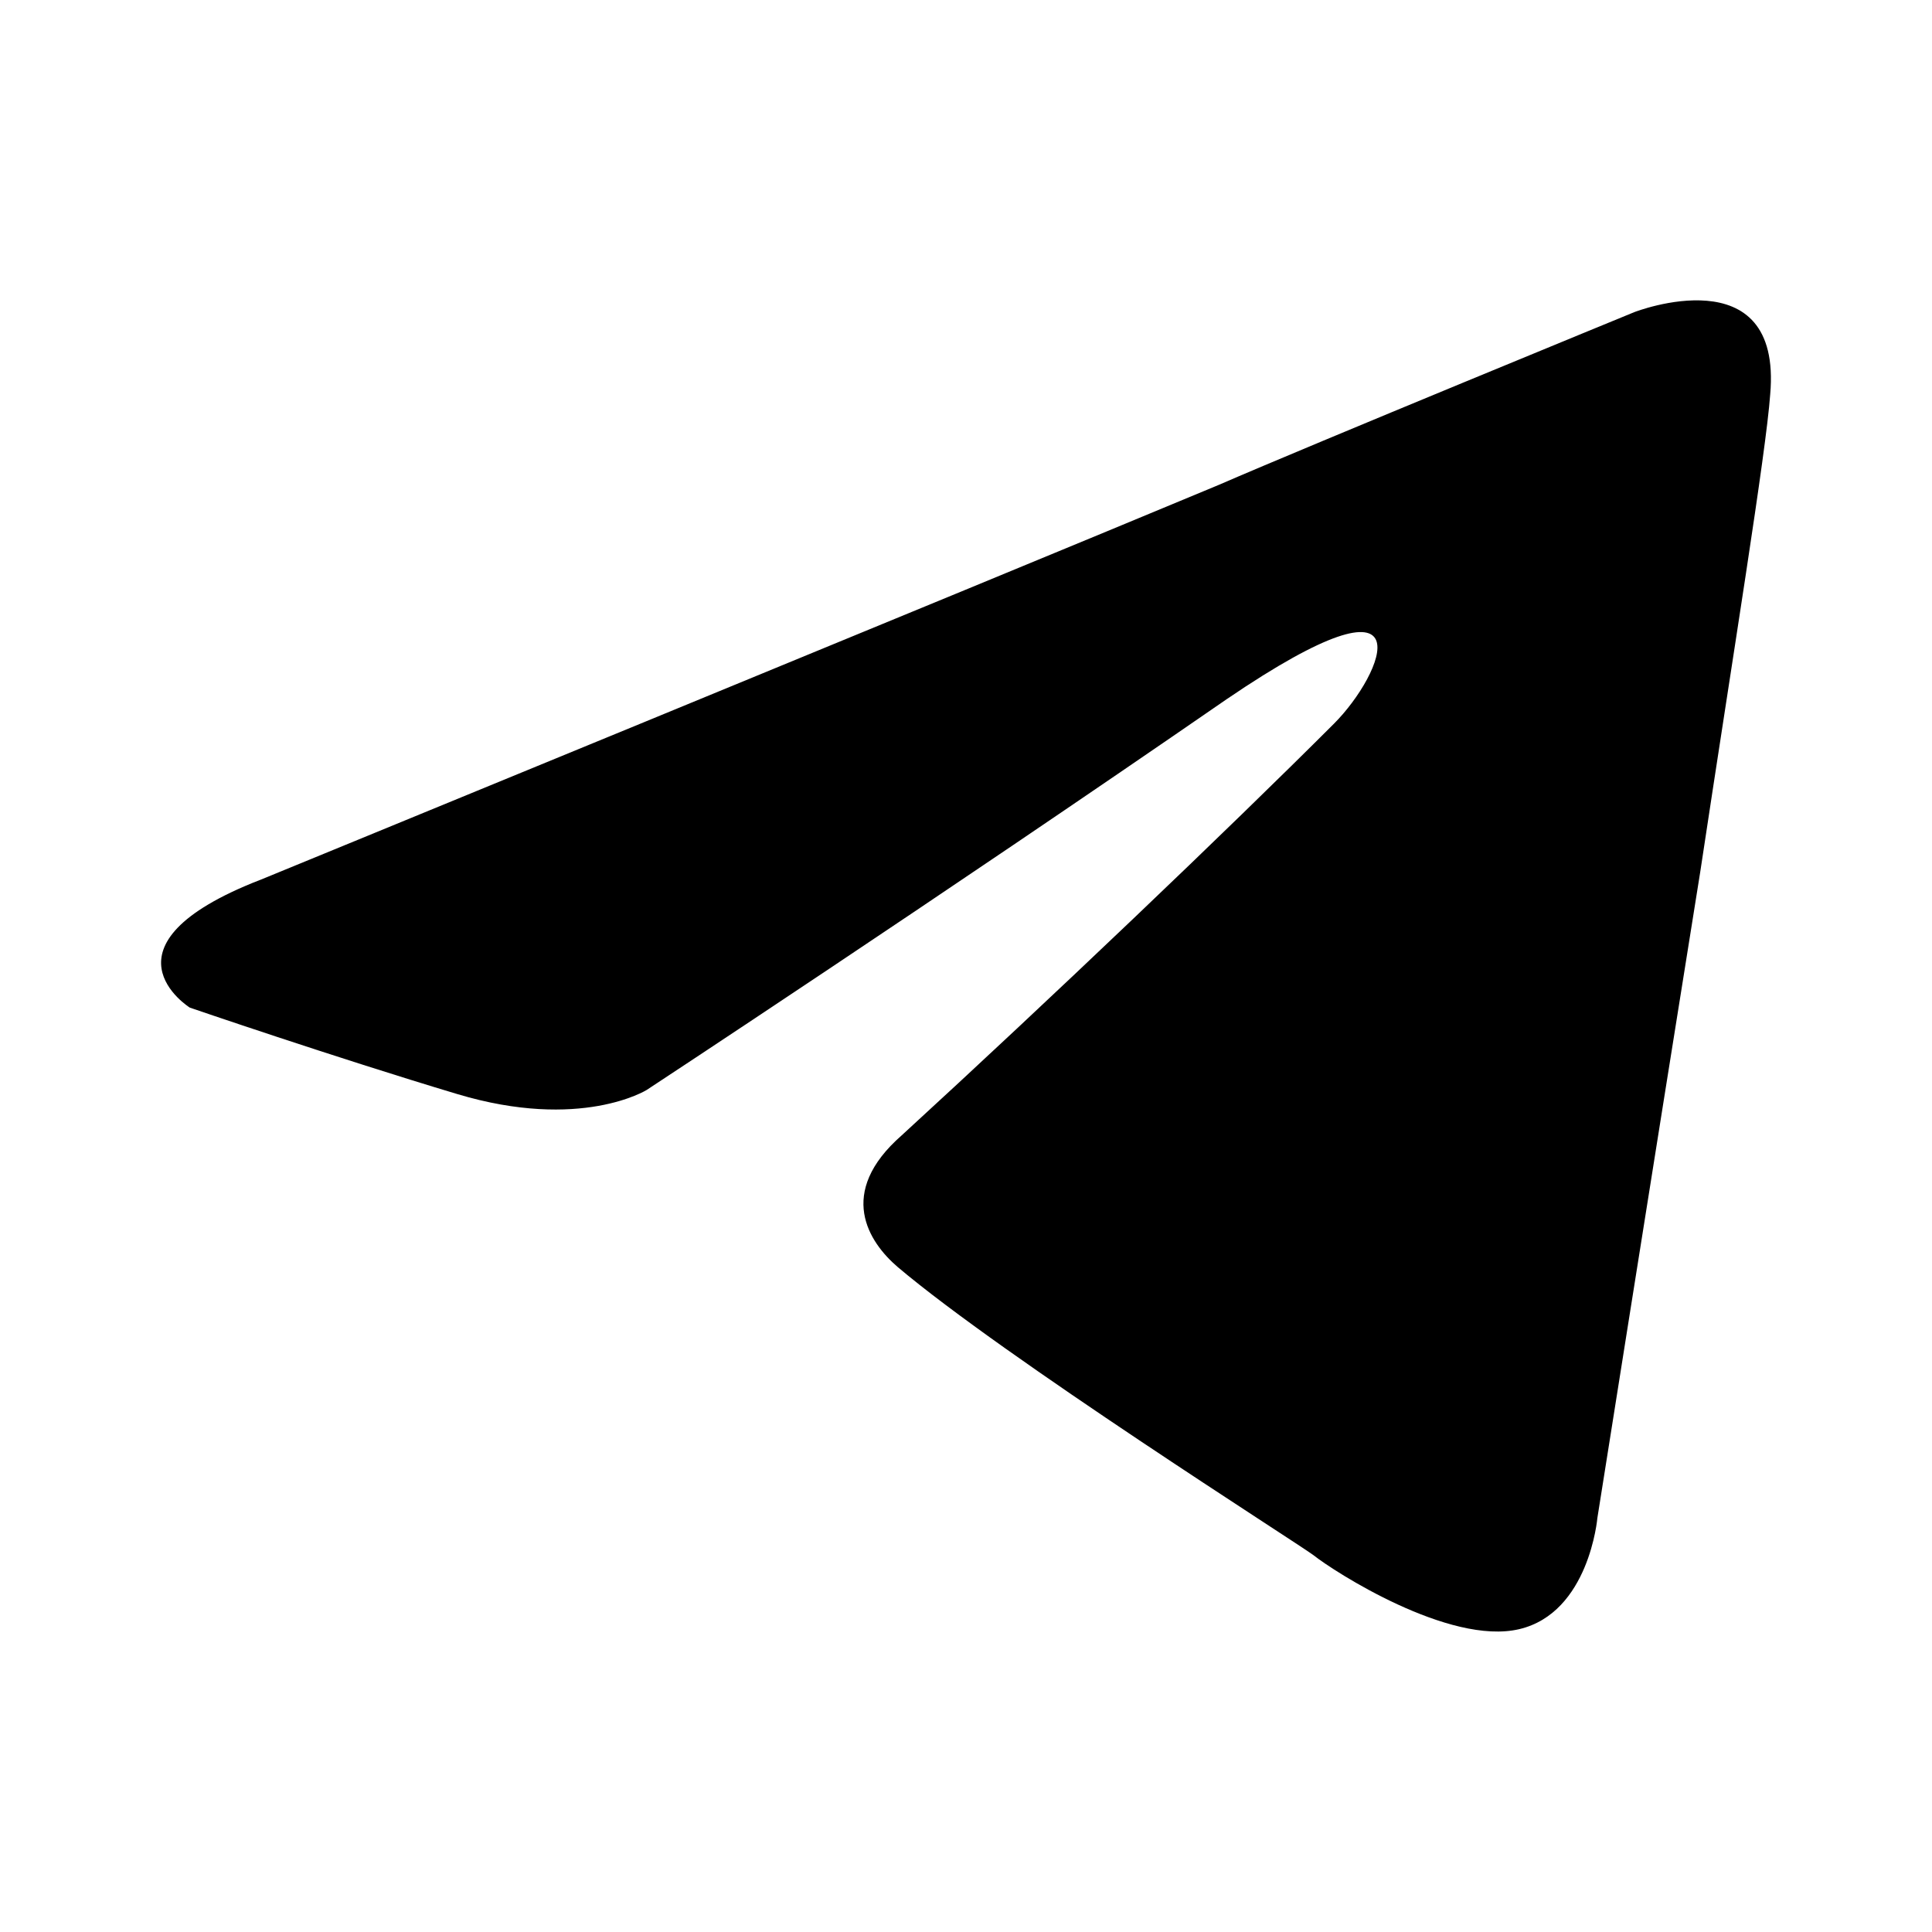
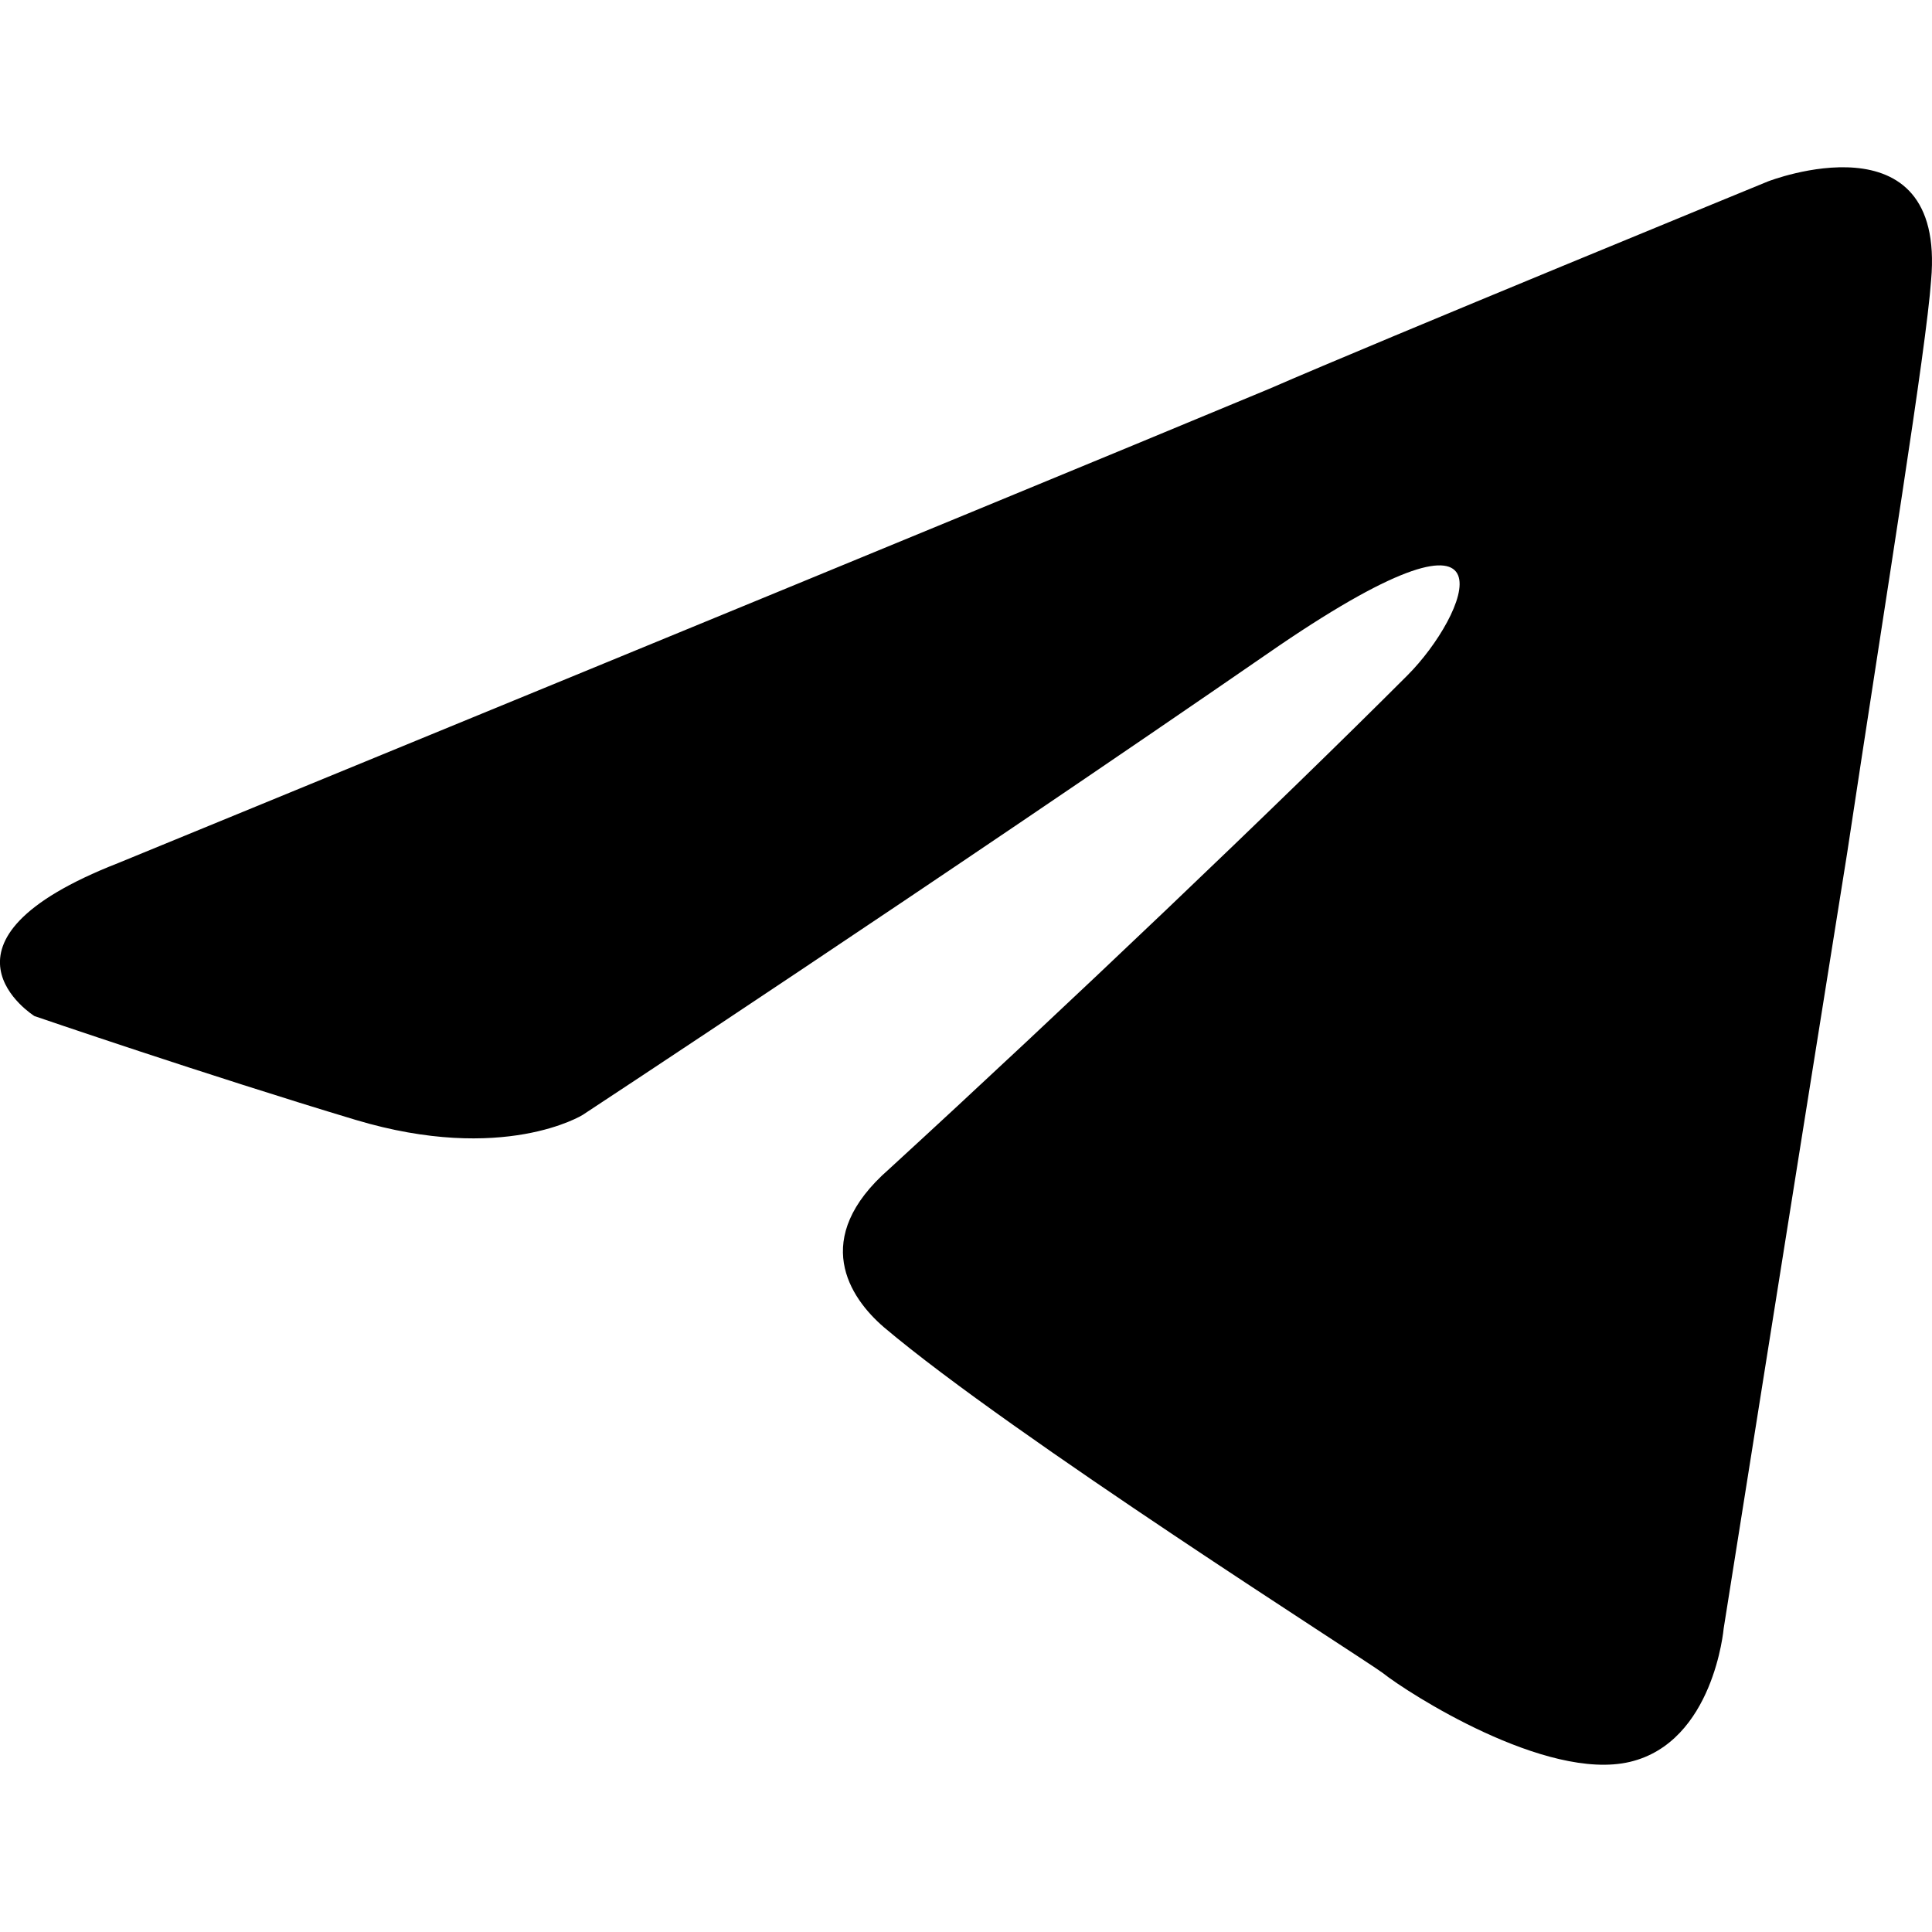
<svg xmlns="http://www.w3.org/2000/svg" width="24" height="24" viewBox="0 0 24 24" fill="none" version="1.1" id="svg4">
  <defs id="defs8" />
-   <path d="m 3.226,10.933 c 0,0 8.846,-3.63 11.913,-4.909 1.176,-0.511 5.164,-2.147 5.164,-2.147 0,0 1.841,-0.716 1.687,1.023 -0.051,0.716 -0.46,3.221 -0.869,5.931 -0.614,3.835 -1.278,8.027 -1.278,8.027 0,0 -0.102,1.176 -0.971,1.38 -0.869,0.205 -2.301,-0.716 -2.557,-0.92 -0.204,-0.153 -3.835,-2.454 -5.164,-3.579 -0.358,-0.307 -0.767,-0.92 0.051,-1.636 1.841,-1.687 4.039,-3.784 5.369,-5.113 0.614,-0.614 1.227,-2.045 -1.329,-0.307 -3.63,2.505 -7.209,4.857 -7.209,4.857 0,0 -0.818,0.511 -2.352,0.051 -1.534,-0.46 -3.323,-1.074 -3.323,-1.074 0,0 -1.227,-0.767 0.869,-1.585 z" fill="#000000" id="path2" style="stroke-width:0.952" />
+   <path d="m 1.471,10.72 c 0,0 10.615,-4.356 14.296,-5.89 1.411,-0.614 6.197,-2.577 6.197,-2.577 0,0 2.209,-0.859 2.025,1.227 -0.061,0.859 -0.552,3.865 -1.043,7.117 -0.736,4.602 -1.534,9.633 -1.534,9.633 0,0 -0.123,1.411 -1.166,1.657 -1.043,0.245 -2.761,-0.859 -3.068,-1.104 -0.245,-0.184 -4.602,-2.945 -6.197,-4.295 -0.429,-0.368 -0.92,-1.104 0.061,-1.963 2.209,-2.025 4.847,-4.54 6.442,-6.136 0.736,-0.736 1.473,-2.454 -1.595,-0.368 -4.356,3.006 -8.651,5.829 -8.651,5.829 0,0 -0.982,0.613 -2.822,0.061 C 2.576,13.358 0.428,12.622 0.428,12.622 c 0,0 -1.473,-0.92 1.043,-1.902 z" fill="#000000" id="path2" style="stroke-width:1.143" />
</svg>
